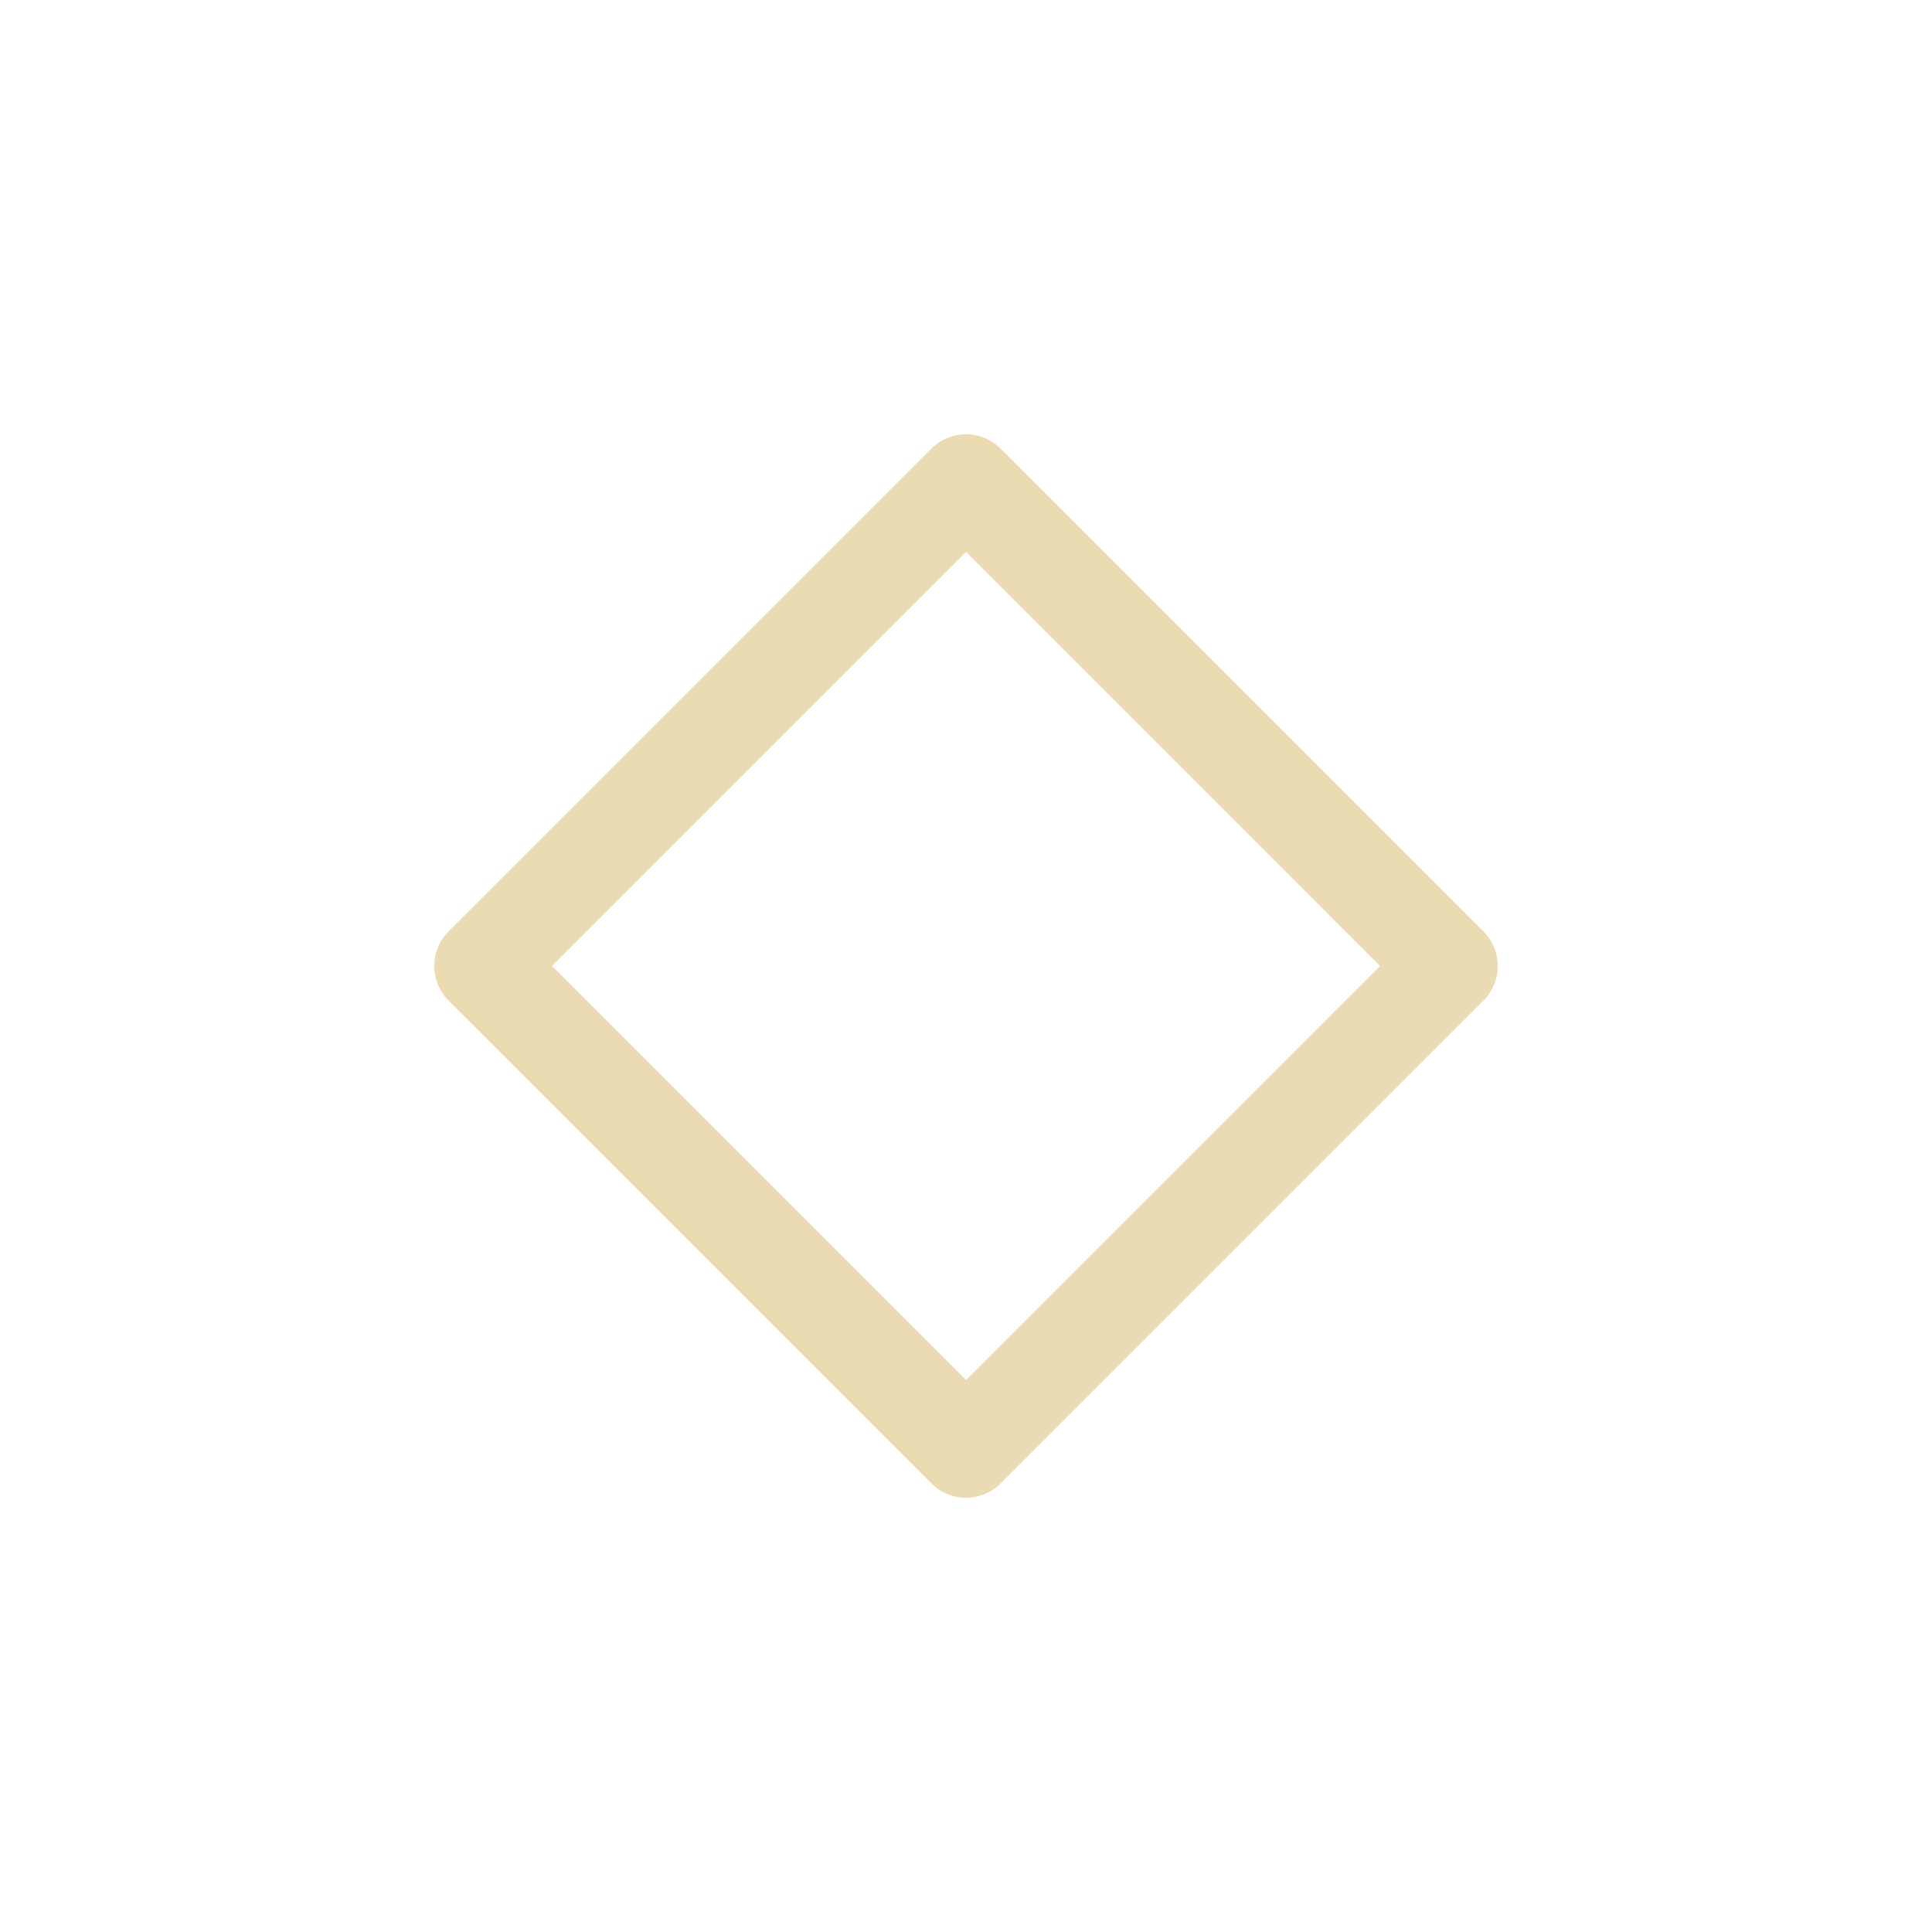
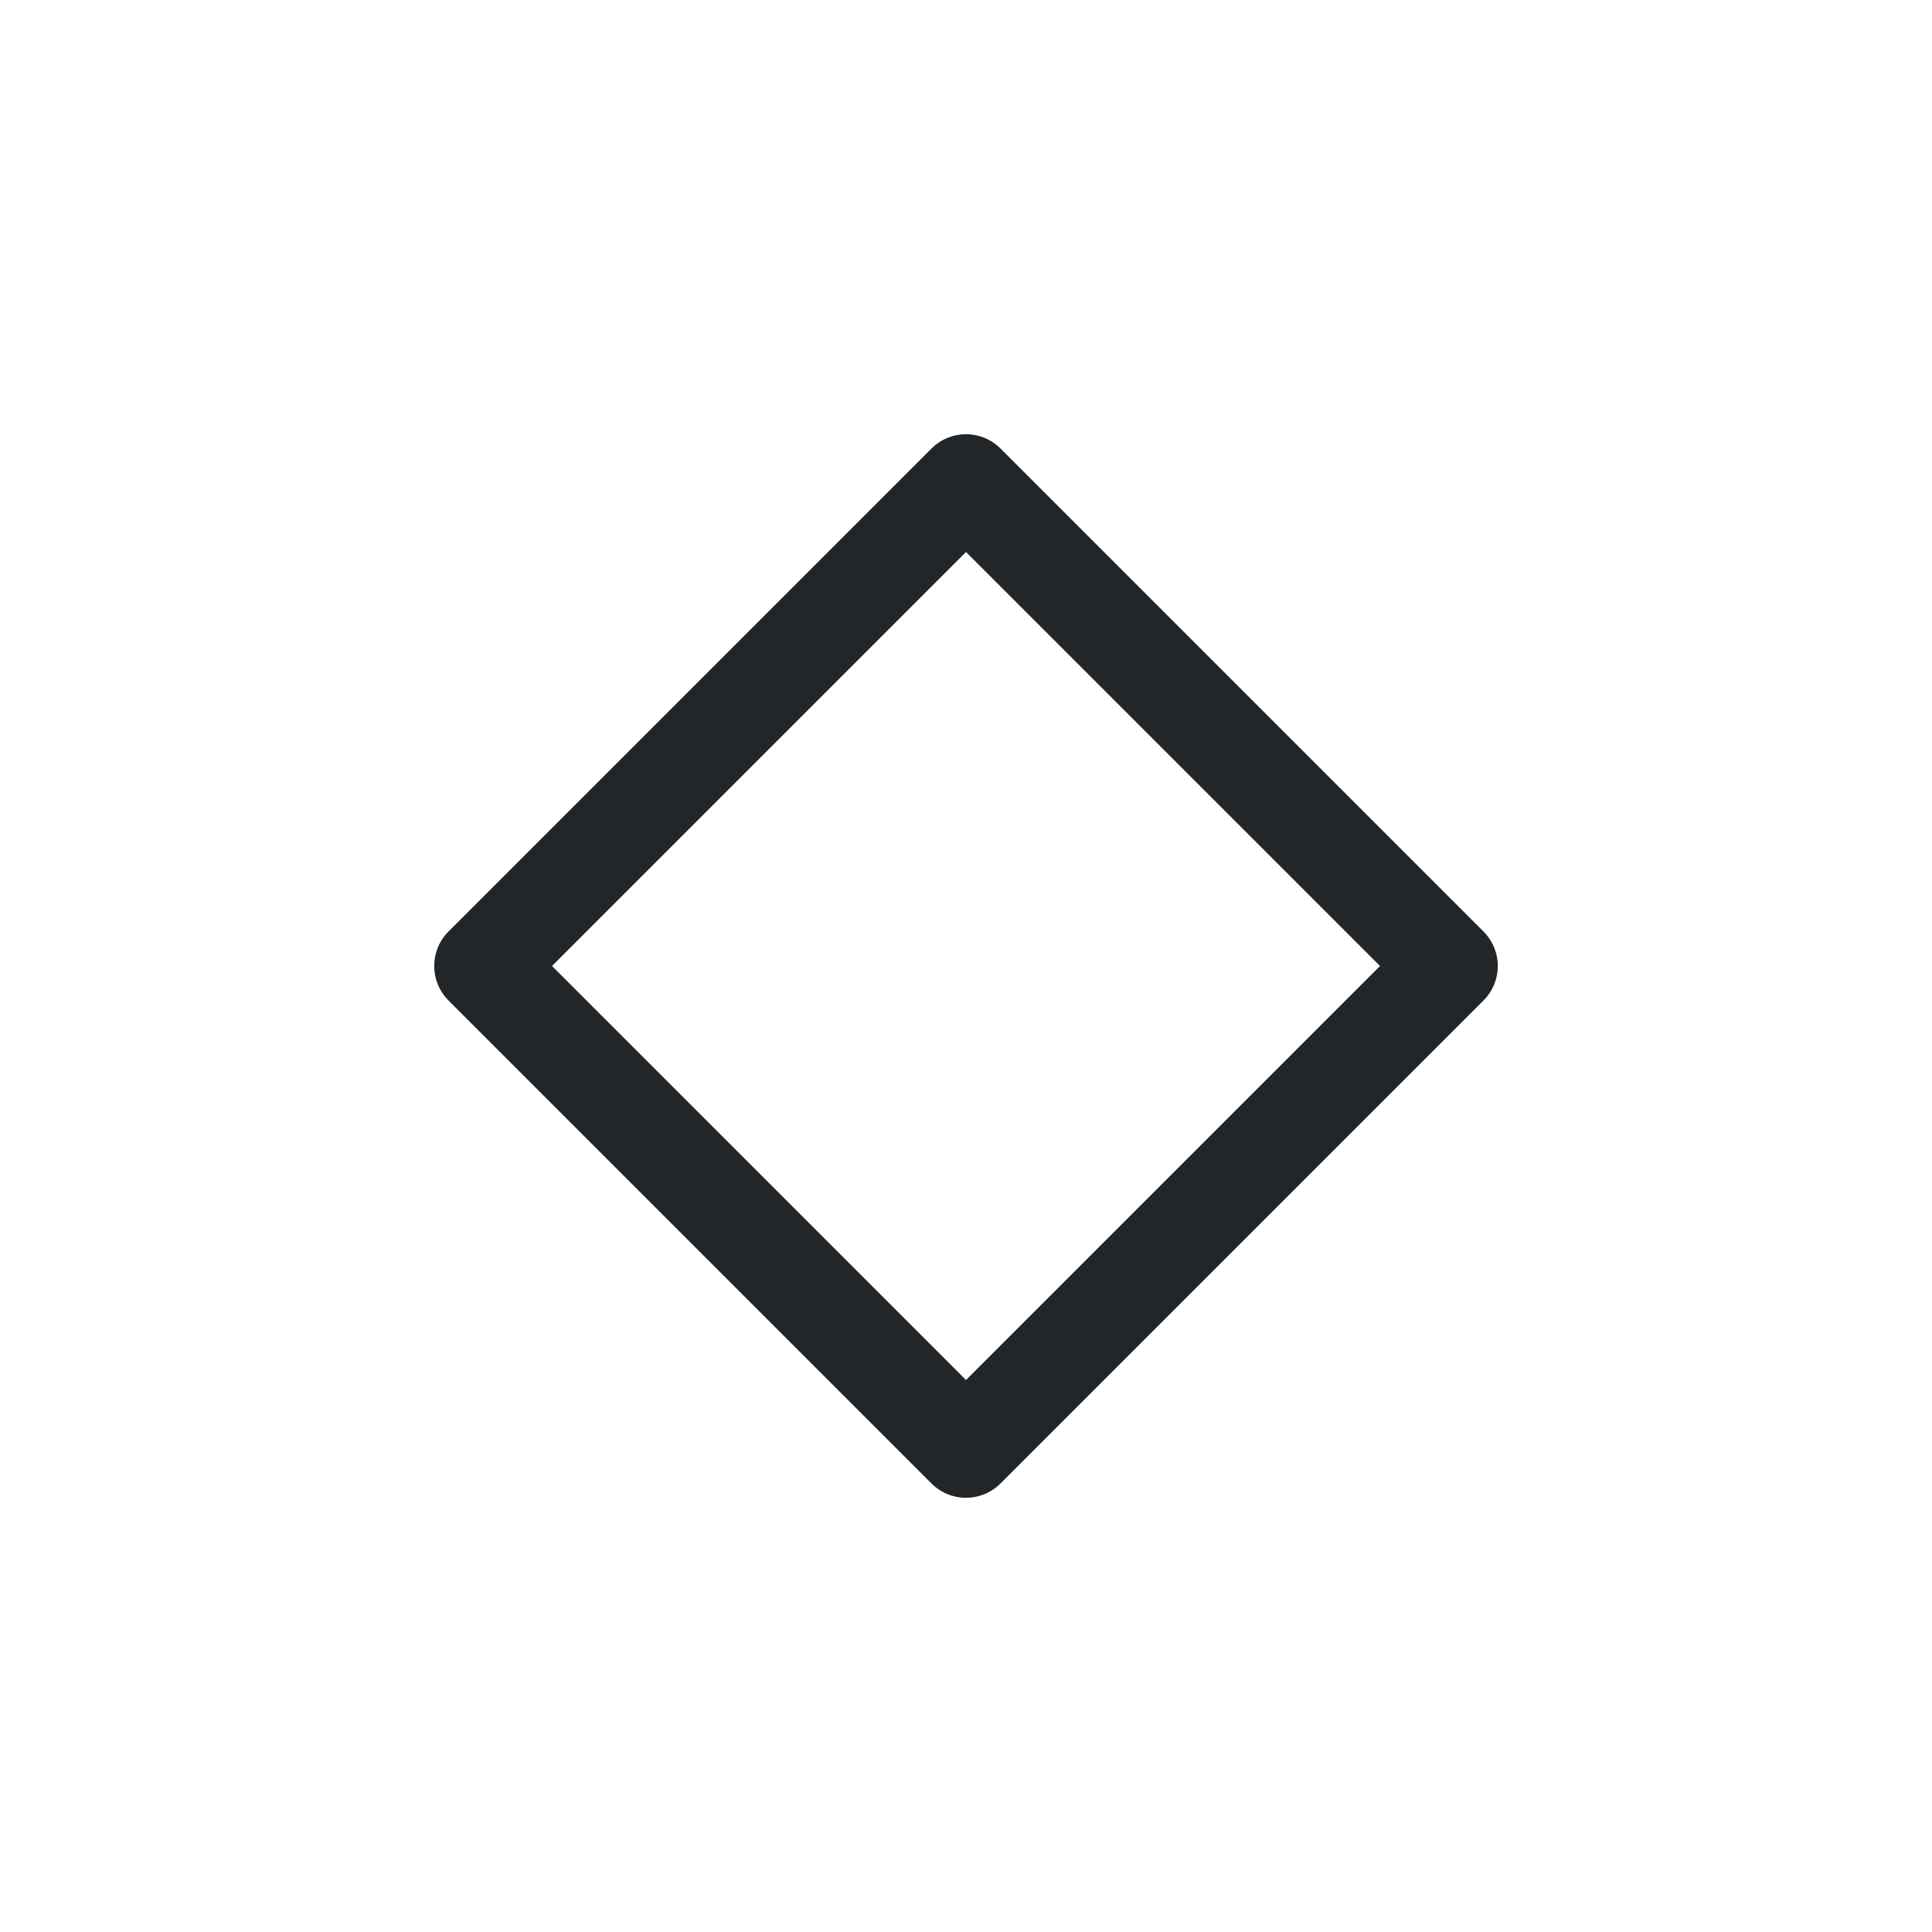
<svg xmlns="http://www.w3.org/2000/svg" viewBox="0 0 50 50" version="1.2" baseProfile="tiny">
  <defs>
</defs>
  <g fill="none" stroke="black" stroke-width="1" fill-rule="evenodd" stroke-linecap="square" stroke-linejoin="bevel">
-     <g fill="none" stroke="#ebdbb2" stroke-opacity="1" stroke-width="1.01" stroke-linecap="round" stroke-linejoin="round" transform="matrix(2.5,0,0,2.5,2.5,2.5)" font-family="Noto Sans" font-size="13" font-weight="400" font-style="normal">
+     <g fill="none" stroke="#232629" stroke-opacity="1" stroke-width="1.01" stroke-linecap="round" stroke-linejoin="round" transform="matrix(2.5,0,0,2.5,2.5,2.5)" font-family="Noto Sans" font-size="13" font-weight="400" font-style="normal">
      <path vector-effect="none" fill-rule="evenodd" d="M4,9 L9,4 L14,9 L9,14 L4,9" />
    </g>
    <g fill="none" stroke="#000000" stroke-opacity="1" stroke-width="1" stroke-linecap="square" stroke-linejoin="bevel" transform="matrix(1,0,0,1,0,0)" font-family="Noto Sans" font-size="13" font-weight="400" font-style="normal">
</g>
  </g>
</svg>
